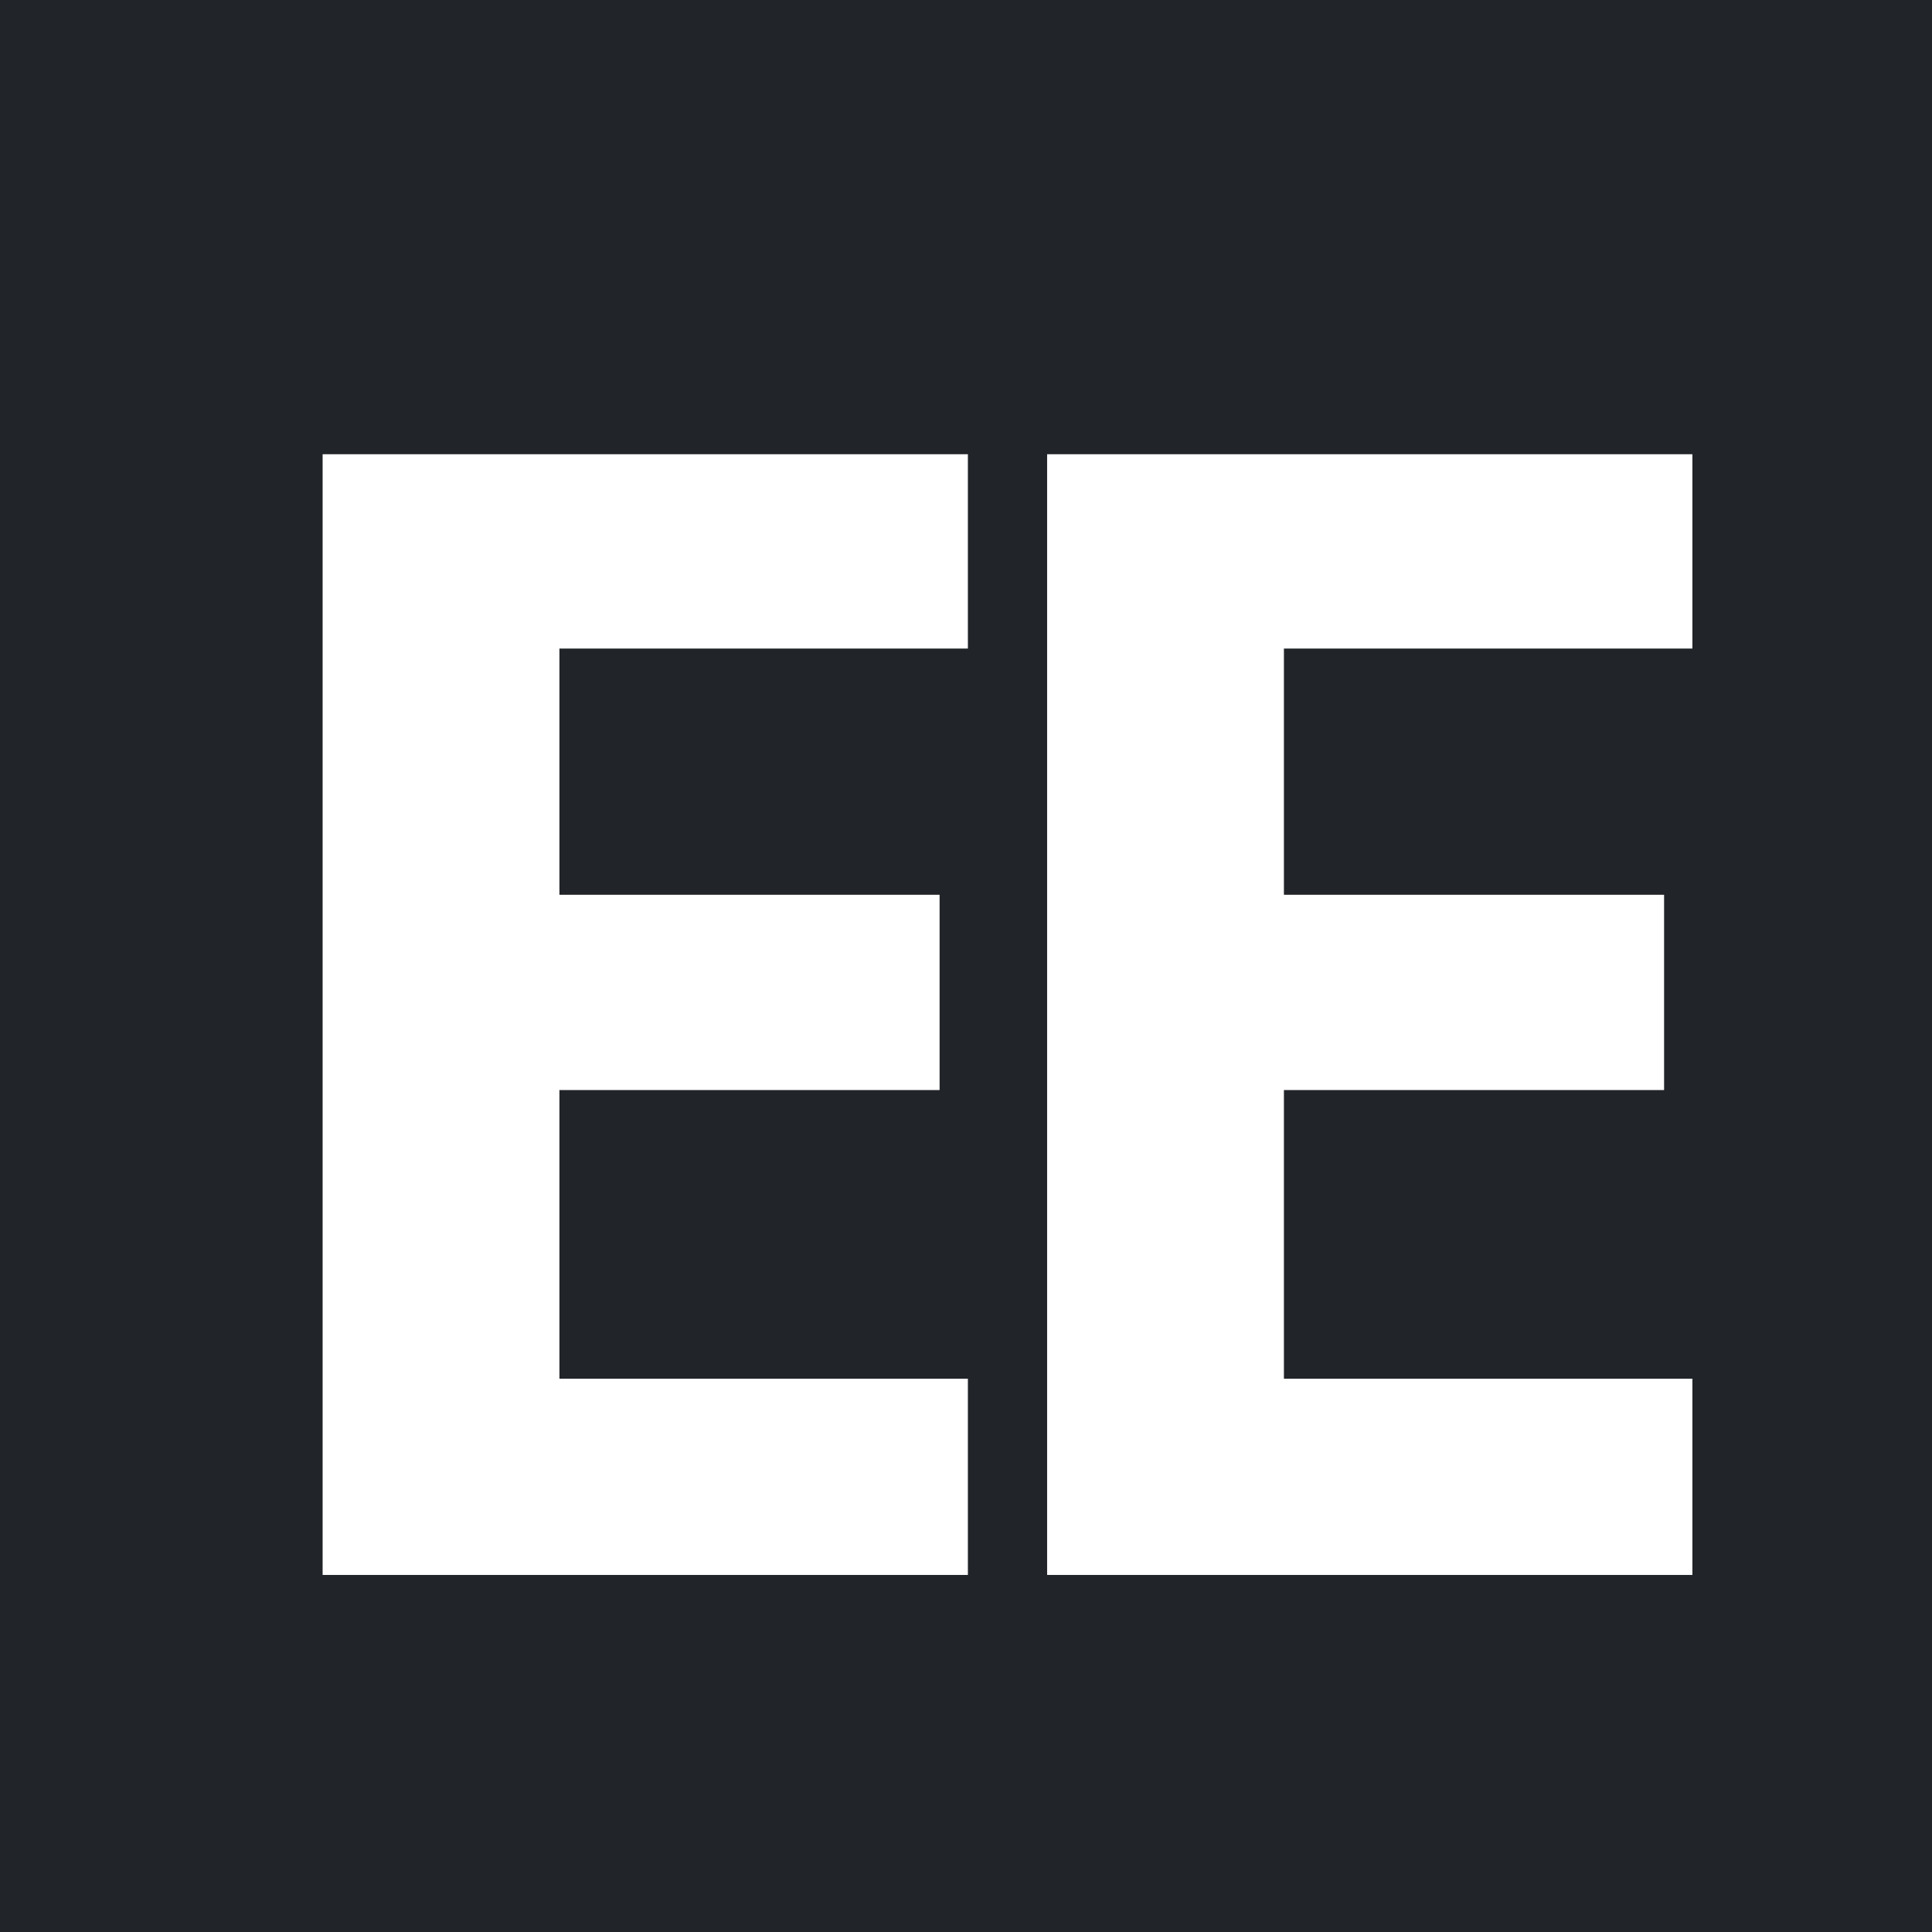
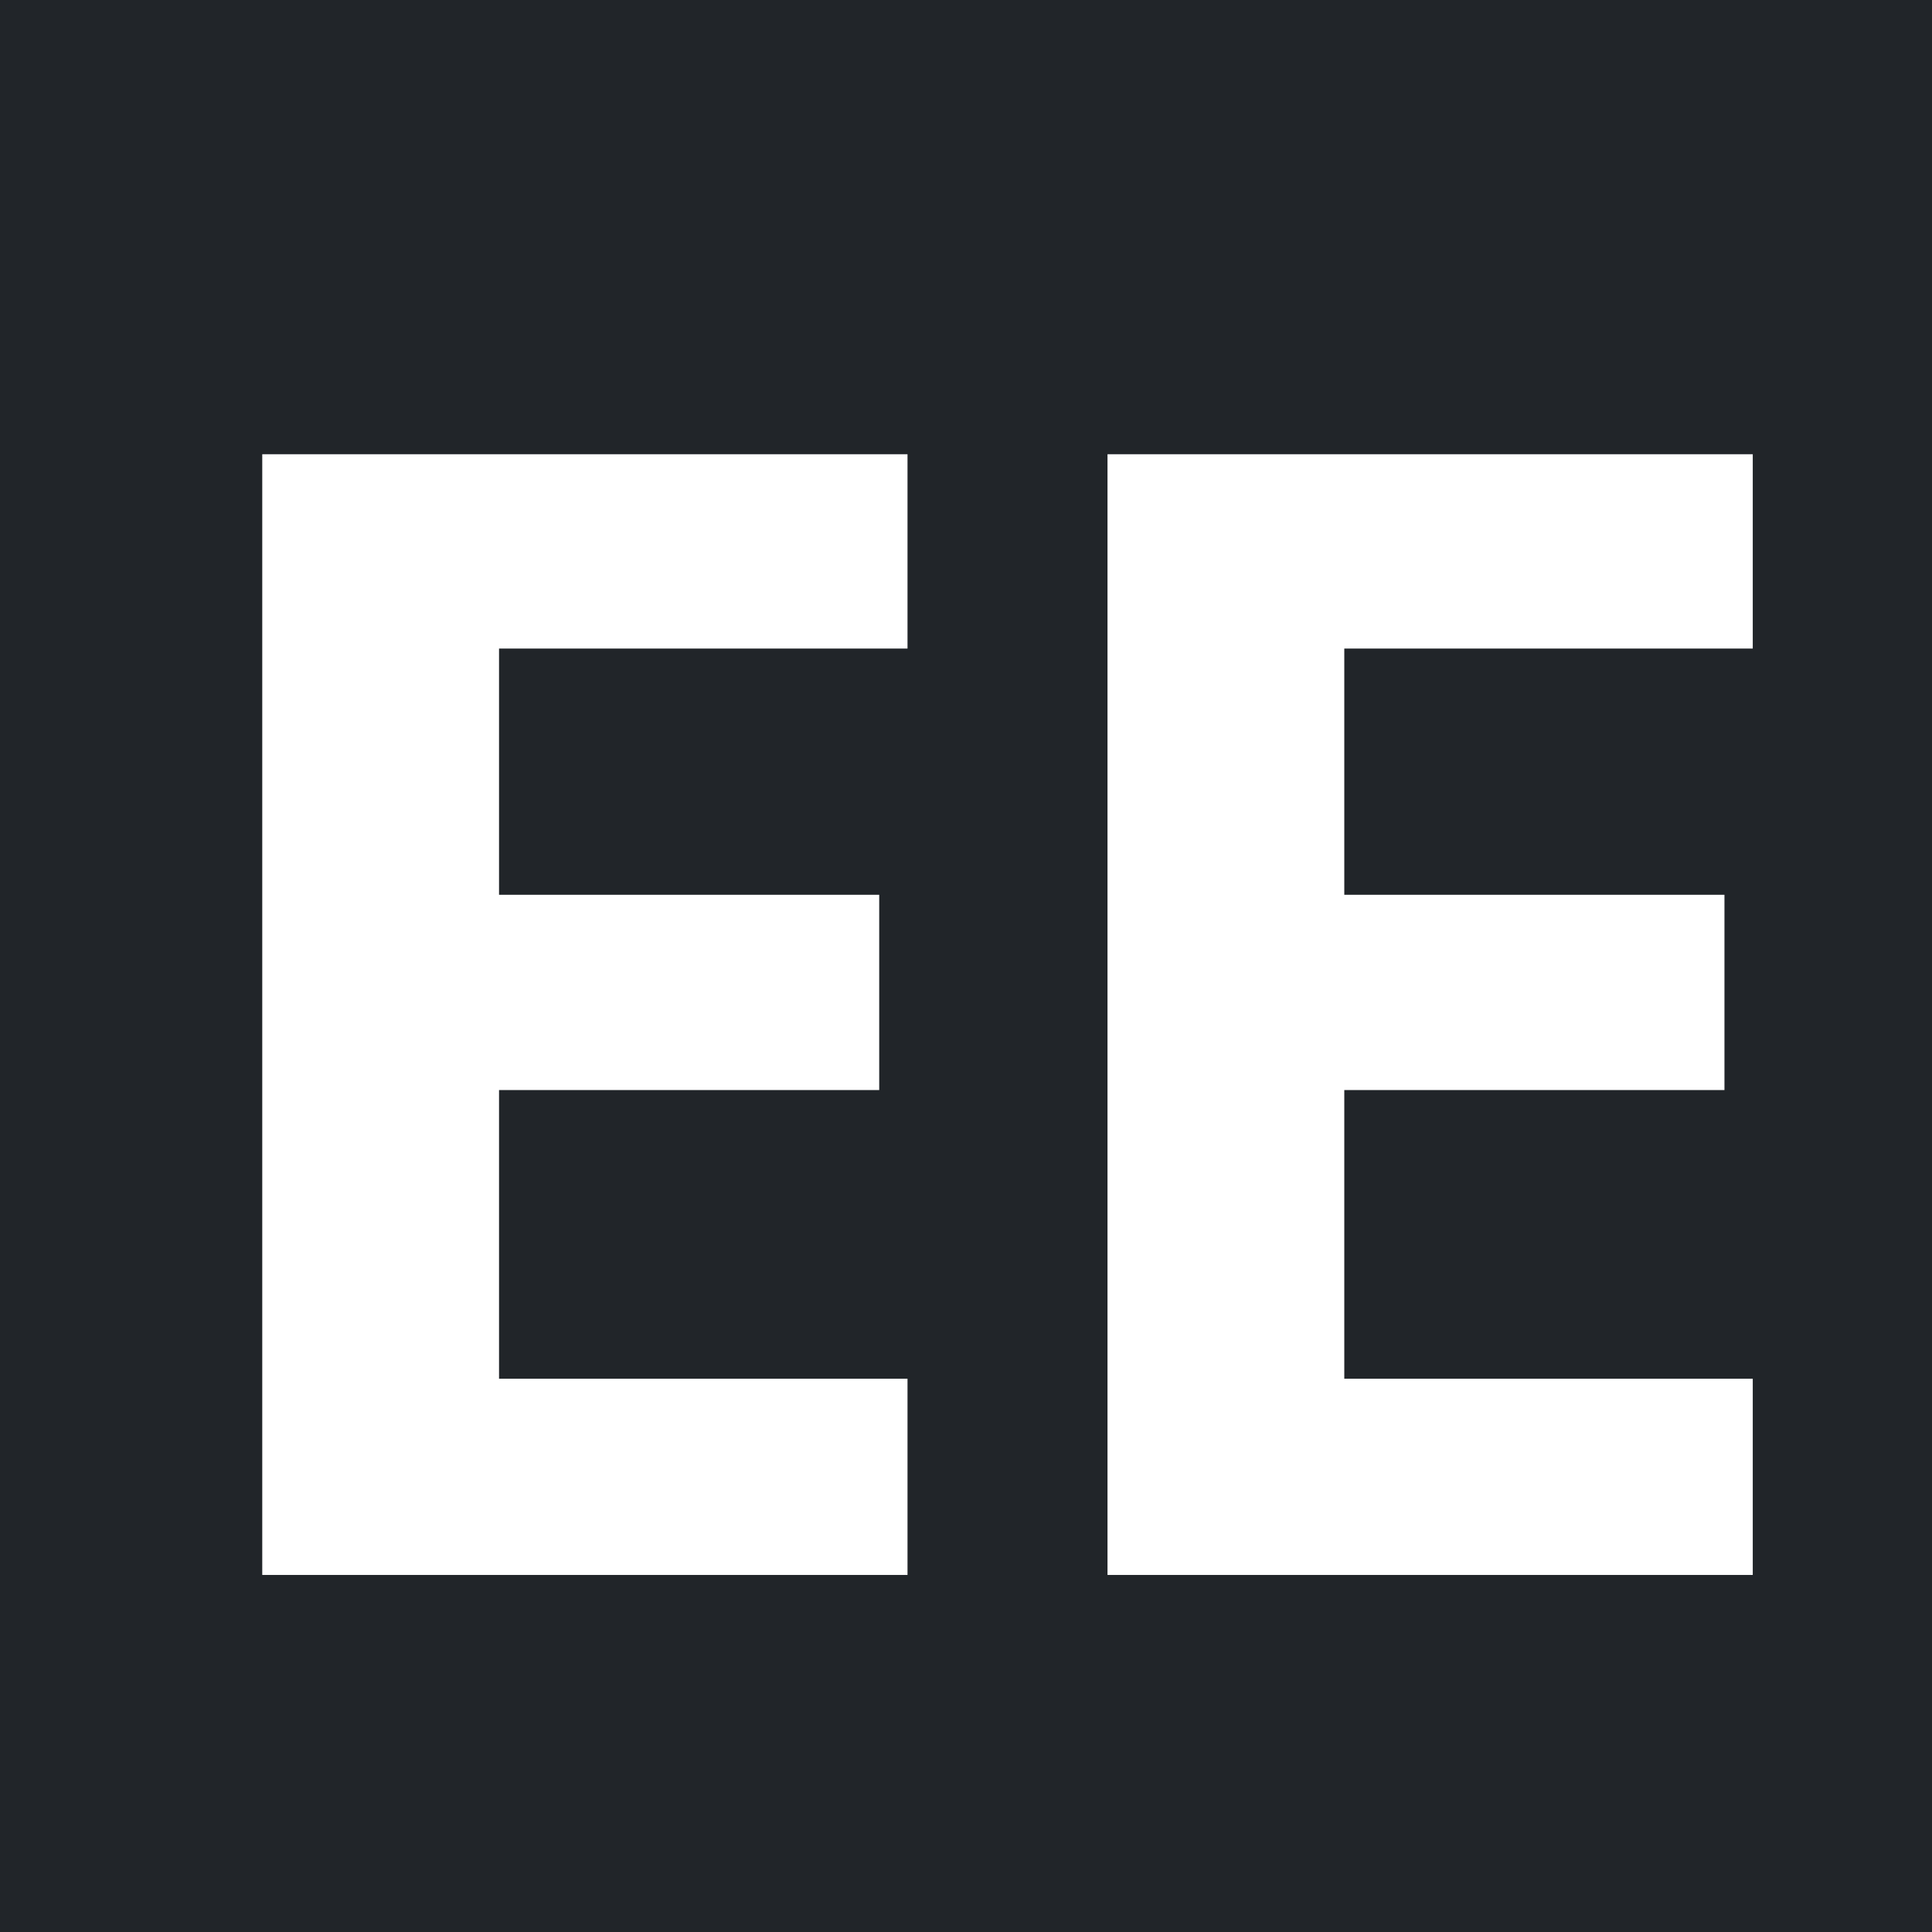
<svg xmlns="http://www.w3.org/2000/svg" viewBox="0 0 32 32" width="32" height="32">
  <rect width="32" height="32" fill="#212529" />
-   <text x="3" y="16" dominant-baseline="central" font-family="system-ui,sans-serif" font-size="26" font-weight="900" fill="#fff">E</text>
-   <text x="15" y="16" dominant-baseline="central" font-family="system-ui,sans-serif" font-size="26" font-weight="900" fill="#fff">E</text>
+   <text x="2" y="16" dominant-baseline="central" font-family="system-ui,sans-serif" font-size="26" font-weight="900" fill="#fff">E</text>
+   <text x="16" y="16" dominant-baseline="central" font-family="system-ui,sans-serif" font-size="26" font-weight="900" fill="#fff">E</text>
</svg>
